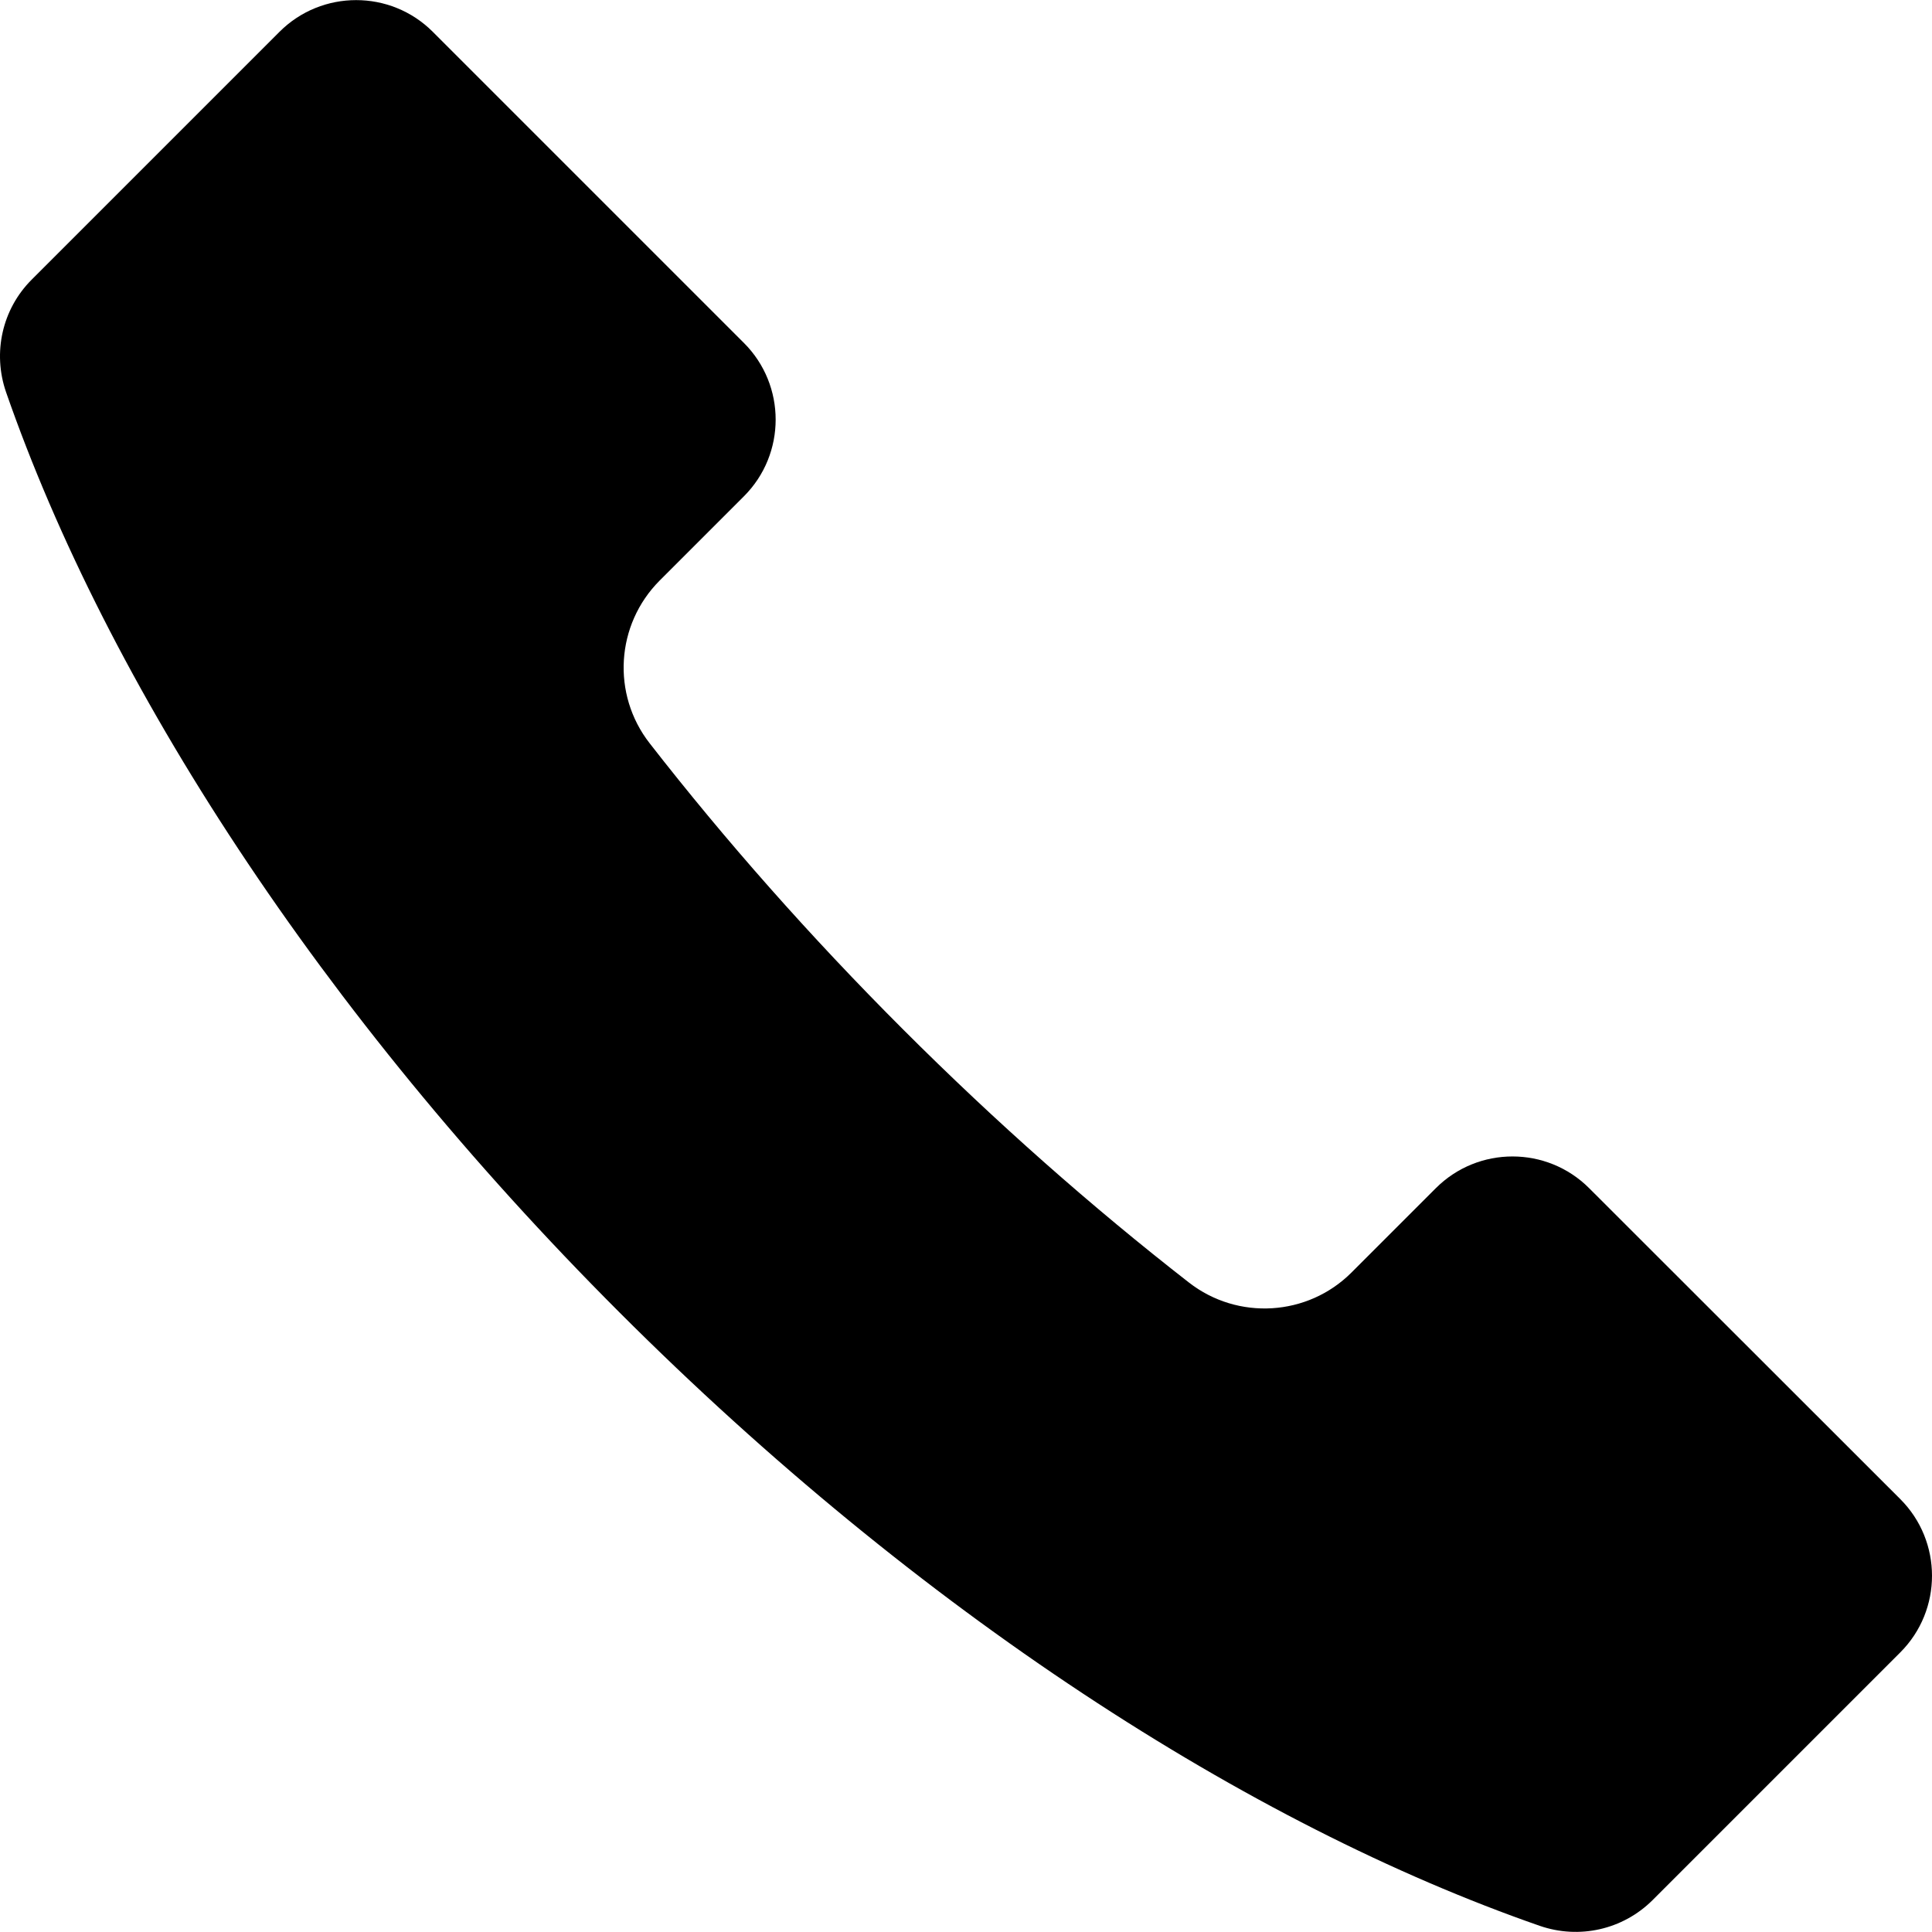
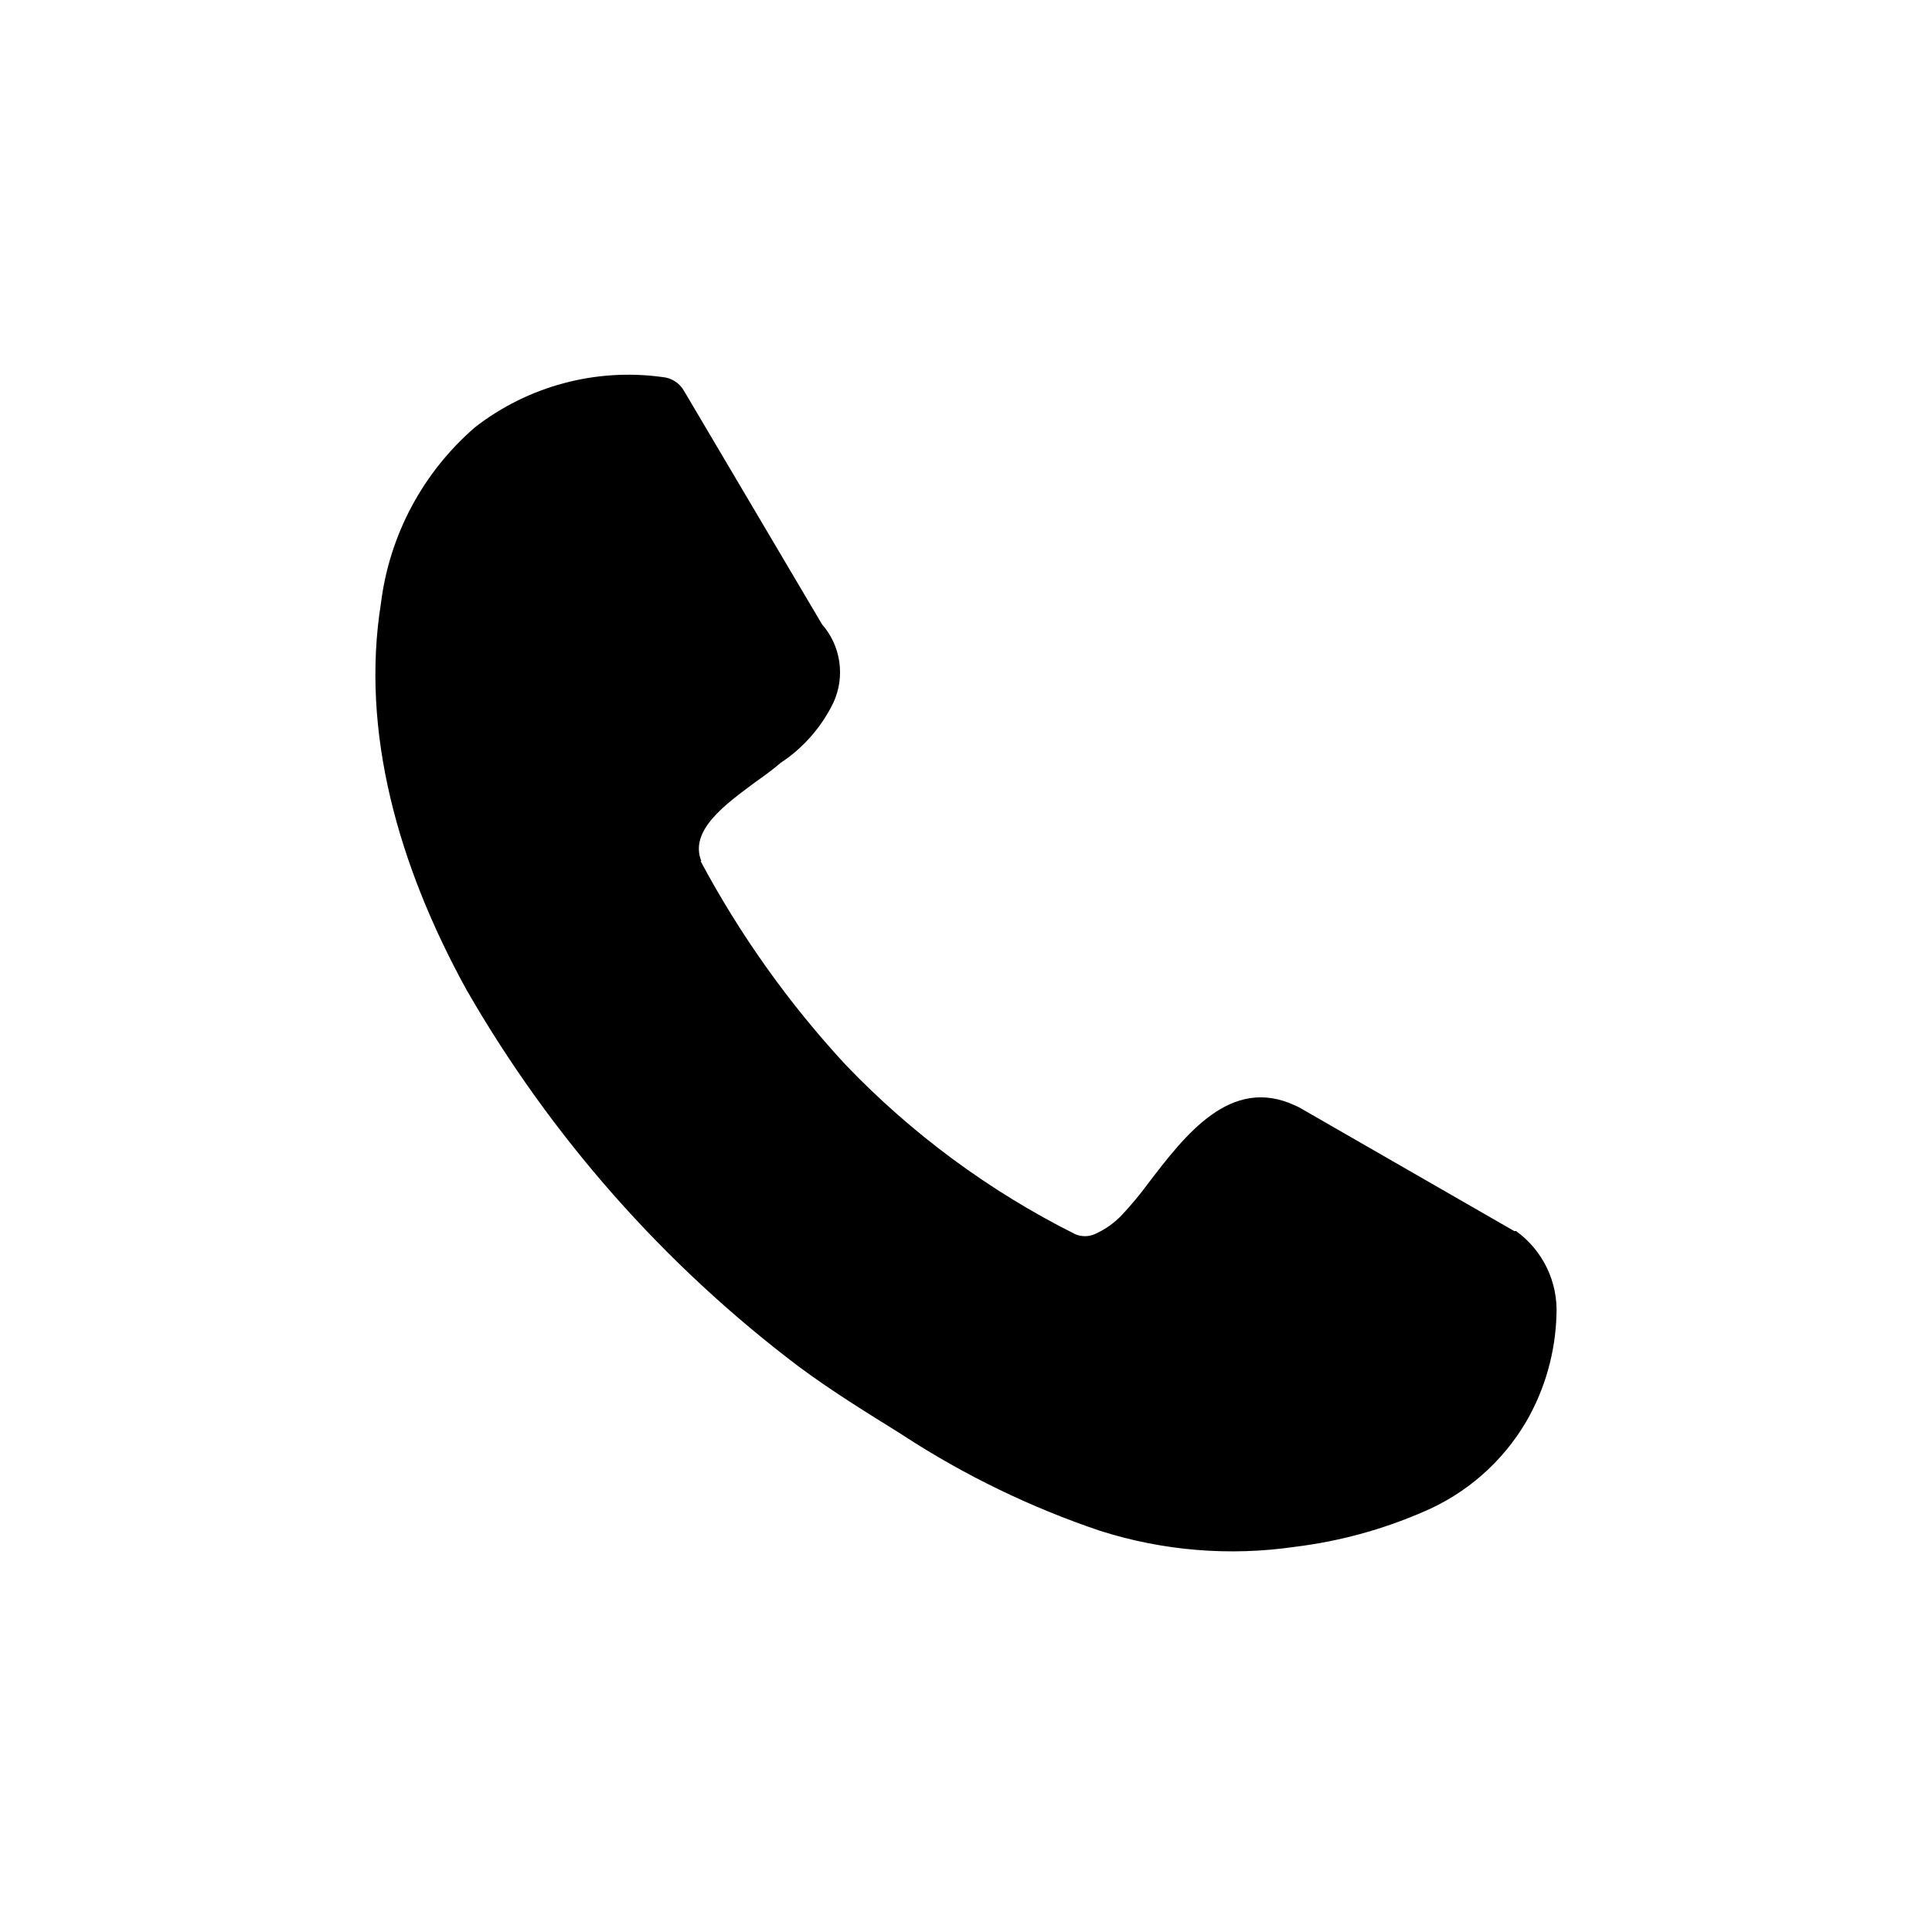
- <svg xmlns="http://www.w3.org/2000/svg" version="1.1" id="Capa_1" x="0px" y="0px" width="891.024px" height="891.024px" viewBox="0 0 891.024 891.024" style="enable-background:new 0 0 891.024 891.024;" xml:space="preserve">
-   <g>
-     <path d="M2.8,180.875c46.6,134,144.7,286.2,282.9,424.399c138.2,138.2,290.4,236.301,424.4,282.9c18.2,6.3,38.3,1.8,52-11.8   l92.7-92.7l21.6-21.6c19.5-19.5,19.5-51.2,0-70.7l-143.5-143.4c-19.5-19.5-51.2-19.5-70.7,0l-38.899,38.9   c-20.2,20.2-52.4,22.2-75,4.6c-44.7-34.8-89-73.899-131.9-116.8c-42.9-42.9-82-87.2-116.8-131.9c-17.601-22.6-15.601-54.7,4.6-75   l38.9-38.9c19.5-19.5,19.5-51.2,0-70.7l-143.5-143.5c-19.5-19.5-51.2-19.5-70.7,0l-21.6,21.6l-92.7,92.7   C1,142.575-3.5,162.675,2.8,180.875z" />
+ <svg xmlns="http://www.w3.org/2000/svg" viewBox="0 0 64 64">
+   <g id="Layer_2" data-name="Layer 2">
+     <path d="M23.21,28.53A32.51,32.51,0,0,0,28,35.26a27.67,27.67,0,0,0,7.61,5.62.81.81,0,0,0,.66,0,2.78,2.78,0,0,0,.92-.66,11.08,11.08,0,0,0,.83-1c1.23-1.61,2.74-3.6,4.88-2.6l.13.06,7.13,4.1.06,0a3.23,3.23,0,0,1,1.34,2.78,7.49,7.49,0,0,1-1,3.53,7.22,7.22,0,0,1-3.43,3,15.36,15.36,0,0,1-4.23,1.15,14.42,14.42,0,0,1-6.46-.53,28.82,28.82,0,0,1-6.49-3.14l-.17-.11c-1.06-.66-2.2-1.36-3.32-2.19a41.65,41.65,0,0,1-11-12.47c-2.27-4.12-3.52-8.57-2.84-12.82a9.2,9.2,0,0,1,3.12-5.83,8.28,8.28,0,0,1,6.2-1.66.91.91,0,0,1,.72.46l4.57,7.73a2.41,2.41,0,0,1,.38,2.59,5,5,0,0,1-1.75,2c-.24.21-.53.42-.84.64-1,.74-2.19,1.6-1.79,2.61v0Z" />
  </g>
-   <g>
- </g>
-   <g>
- </g>
-   <g>
- </g>
-   <g>
- </g>
-   <g>
- </g>
-   <g>
- </g>
-   <g>
- </g>
-   <g>
- </g>
-   <g>
- </g>
-   <g>
- </g>
-   <g>
- </g>
-   <g>
- </g>
-   <g>
- </g>
-   <g>
- </g>
-   <g>
- </g>
</svg>
